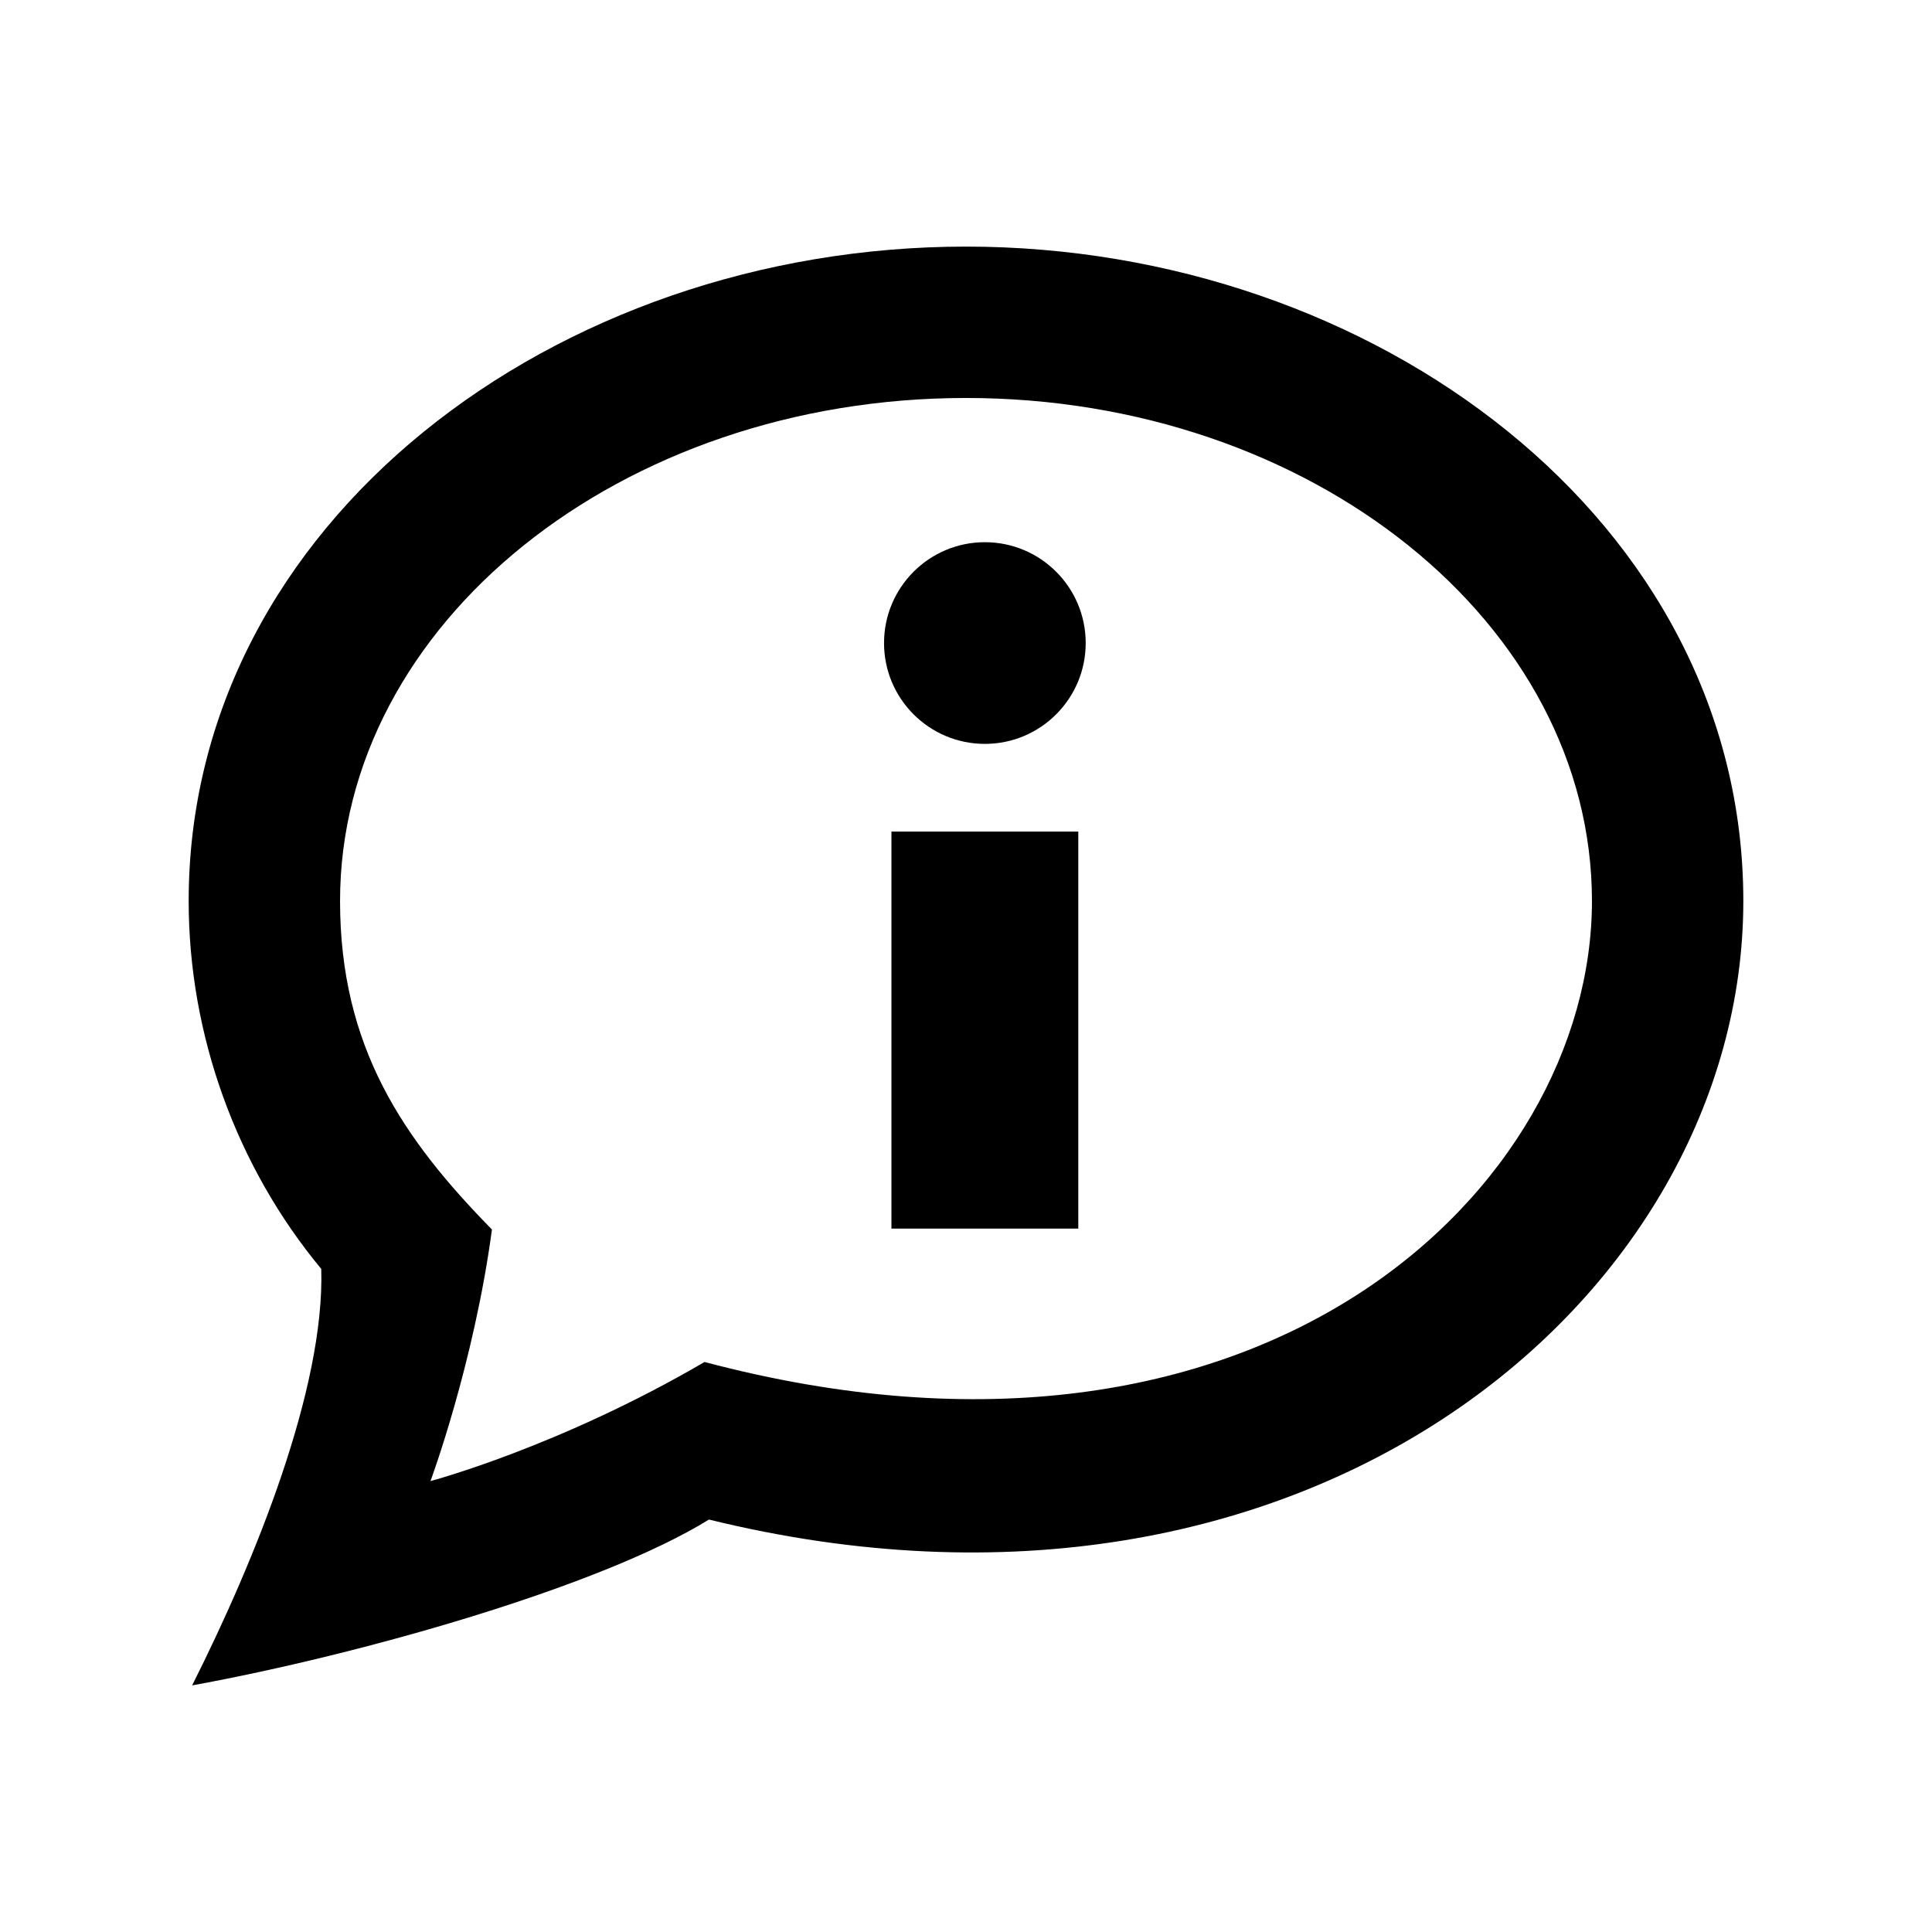
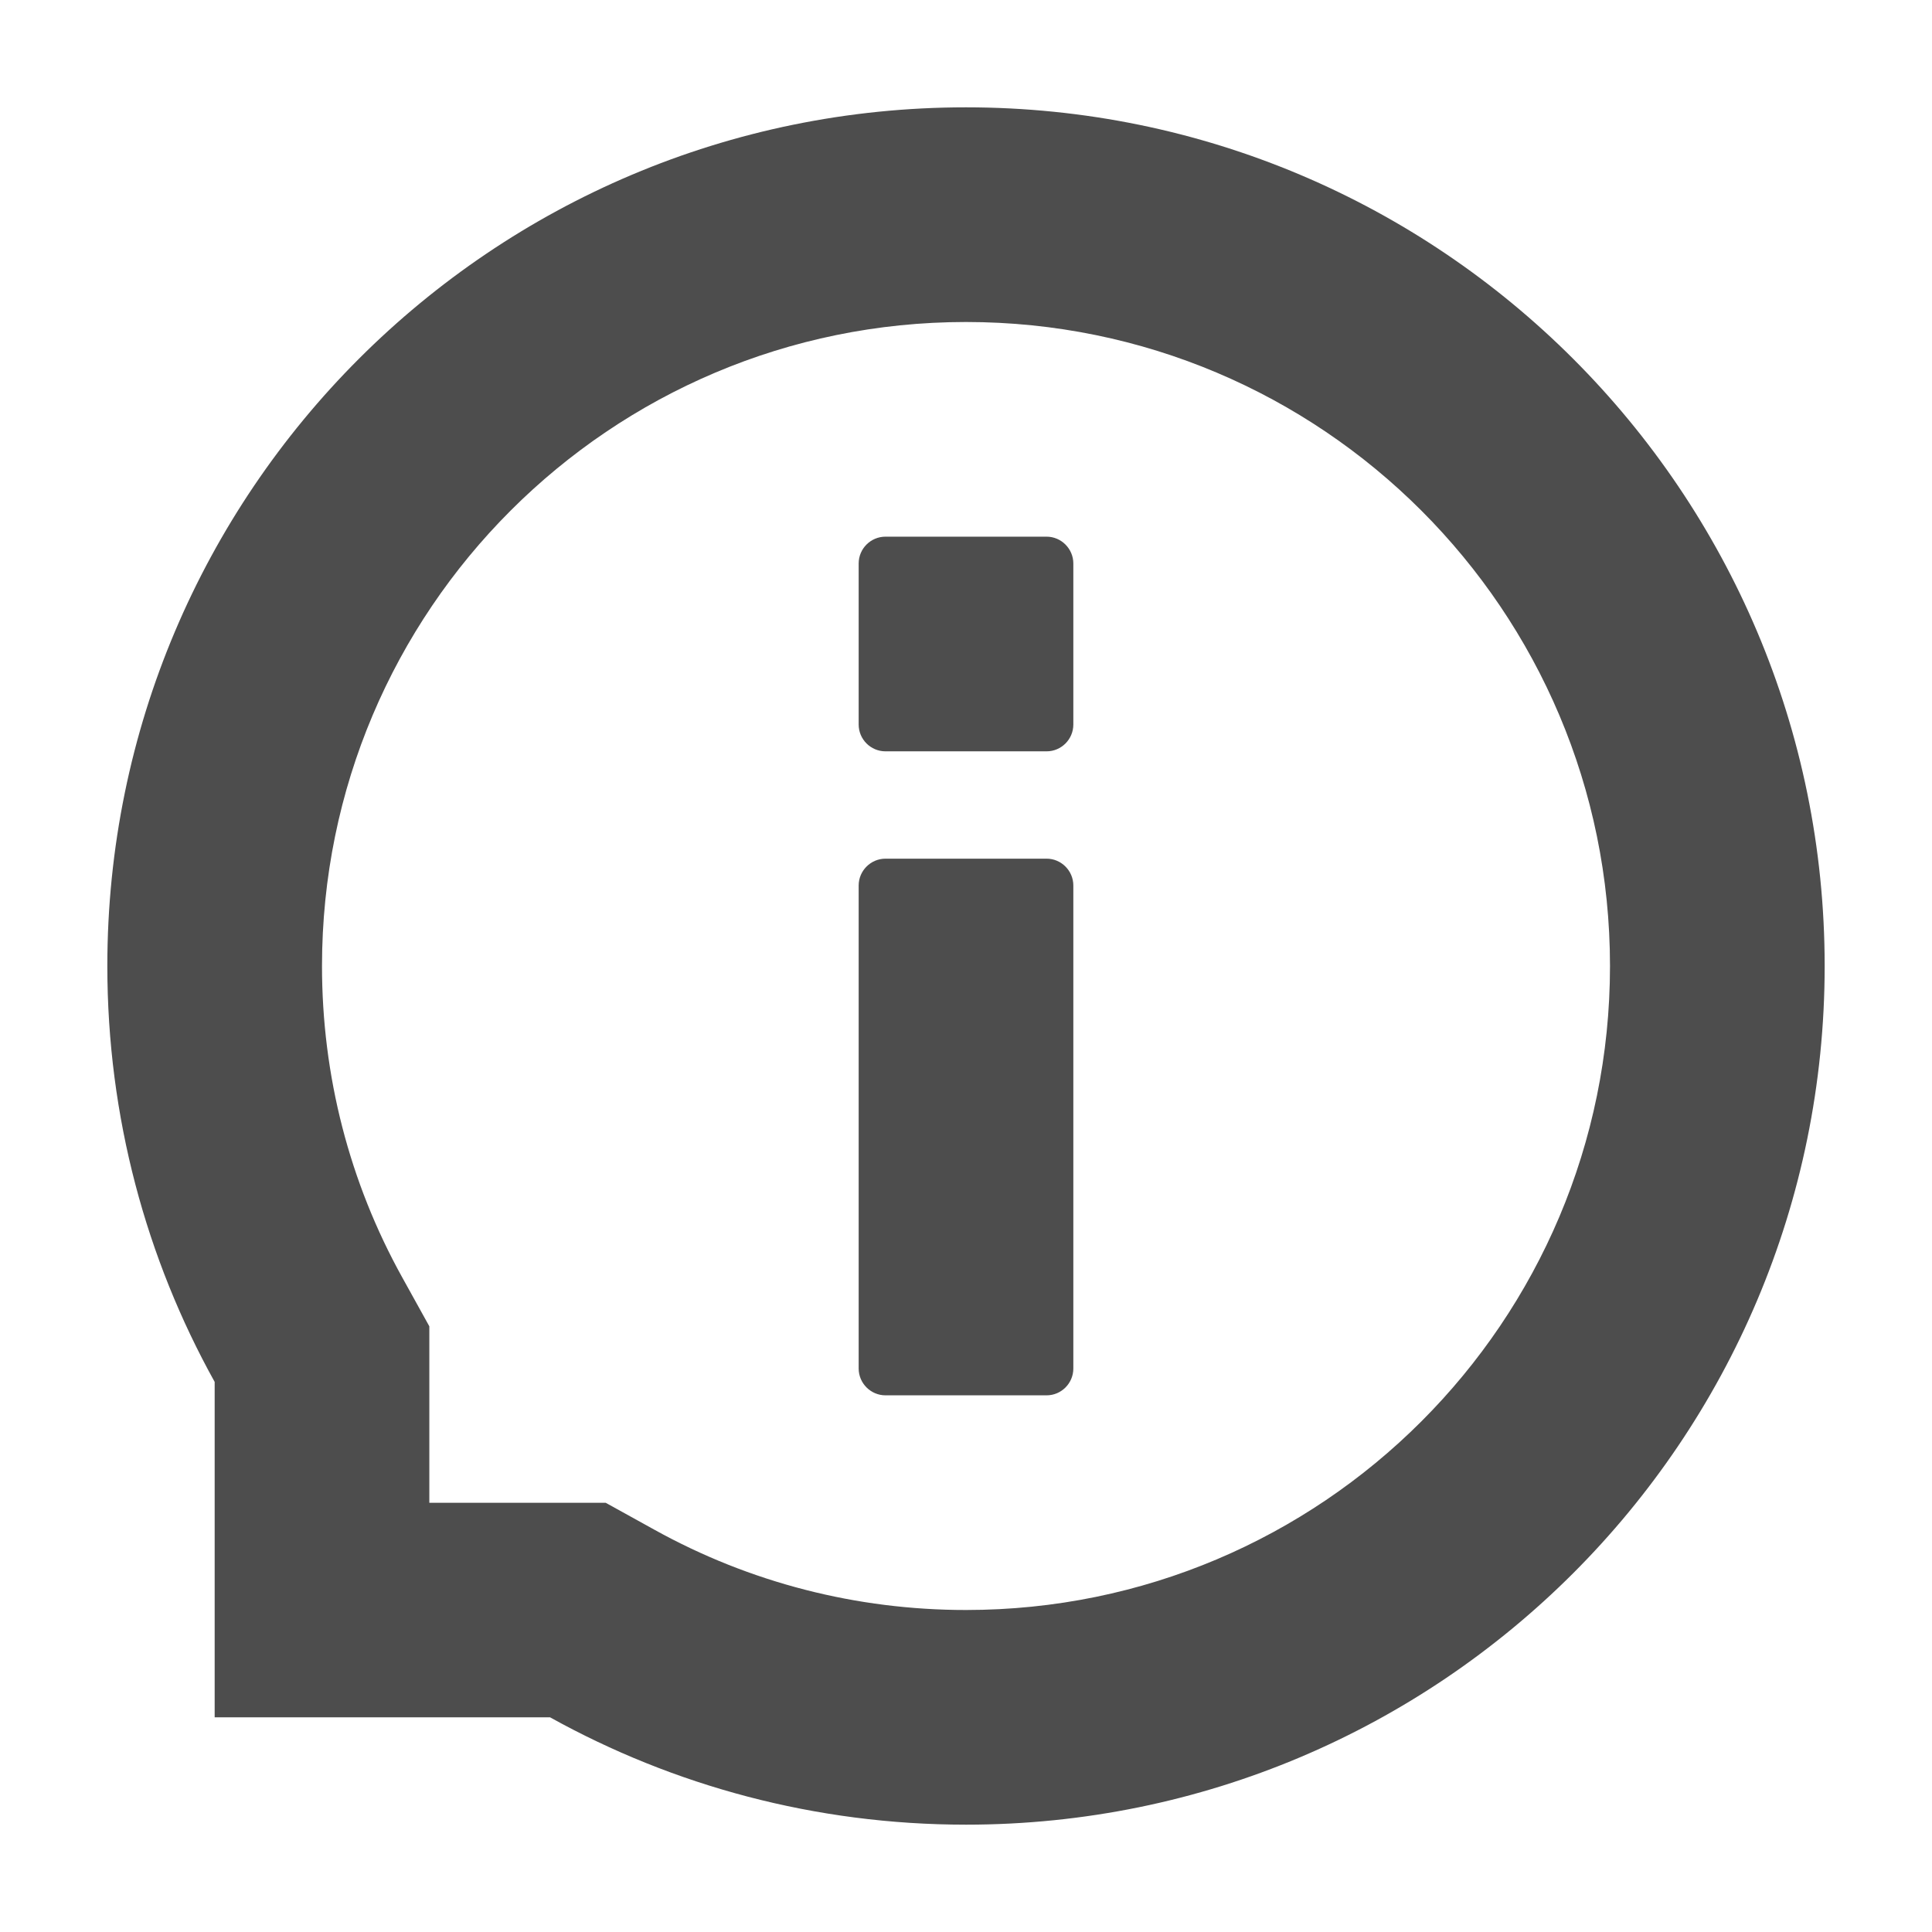
- <svg xmlns="http://www.w3.org/2000/svg" version="1.1" x="0px" y="0px" width="512px" height="512px" viewBox="0 0 512 512" enable-background="new 0 0 512 512" xml:space="preserve">
-   <path id="info-8-icon" d="M285.76,325.594h-49.52V220.375h49.52V325.594z M261,197.136c-14.758,0-26.721-11.966-26.721-26.724   c0-14.757,11.963-26.723,26.721-26.723c14.759,0,26.721,11.966,26.721,26.723C287.721,185.17,275.759,197.136,261,197.136z    M50.918,446.647C67.583,413.5,86.083,368,85.135,336.276C62.684,309.204,50,274.316,50,238.783   c0-100.183,97.19-173.431,206-173.431c108.132,0,206,72.698,206,173.431c0,104.894-115.562,202.853-274.119,163.914   C159.083,420.5,95.583,438.5,50.918,446.647z M256,105.469c-91.469,0-165.884,59.805-165.884,133.314   c0,38.68,16.694,63.037,40.256,87.055c-4.789,35.662-16.289,66.662-16.289,66.662s34-9,72.629-31.56   c147.805,39.194,235.171-46.094,235.171-122.157C421.883,165.273,347.468,105.469,256,105.469z" />
+ <svg xmlns="http://www.w3.org/2000/svg" version="1.1" id="about" x="0px" y="0px" width="16px" height="16px" viewBox="7 7 18 18" enable-background="new 0 0 32 32" xml:space="preserve">
+   <g>
+     <path fill-rule="evenodd" clip-rule="evenodd" fill="#4D4D4D" d="M16,8c4.419,0,8,3.582,8,8c0,4.419-3.581,8-8,8           c-1.405,0-2.727-0.363-3.875-1H9v-3.125C8.363,18.728,8,17.406,8,16C8,11.582,11.582,8,16,8L16,8z M15.25,12           C15.112,12,15,12.112,15,12.25v1.5c0,0.138,0.112,0.25,0.25,0.25h1.501C16.888,14,17,13.888,17,13.75v-1.5           c0-0.137-0.112-0.25-0.249-0.25H15.25L15.25,12z M15.25,15C15.112,15,15,15.113,15,15.25v4.5c0,0.138,0.113,0.25,0.25,0.25h1.501           C16.888,20,17,19.888,17,19.75v-4.5c0-0.137-0.112-0.25-0.249-0.25H15.25L15.25,15z M11,21.001h1.643l0.452,0.25           C13.987,21.746,14.981,22,16,22c3.314,0,6-2.686,6-6s-2.686-6-6-6s-6,2.686-6,6c0,1.02,0.254,2.013,0.749,2.904L11,19.357V21.001z" />
+   </g>
</svg>
